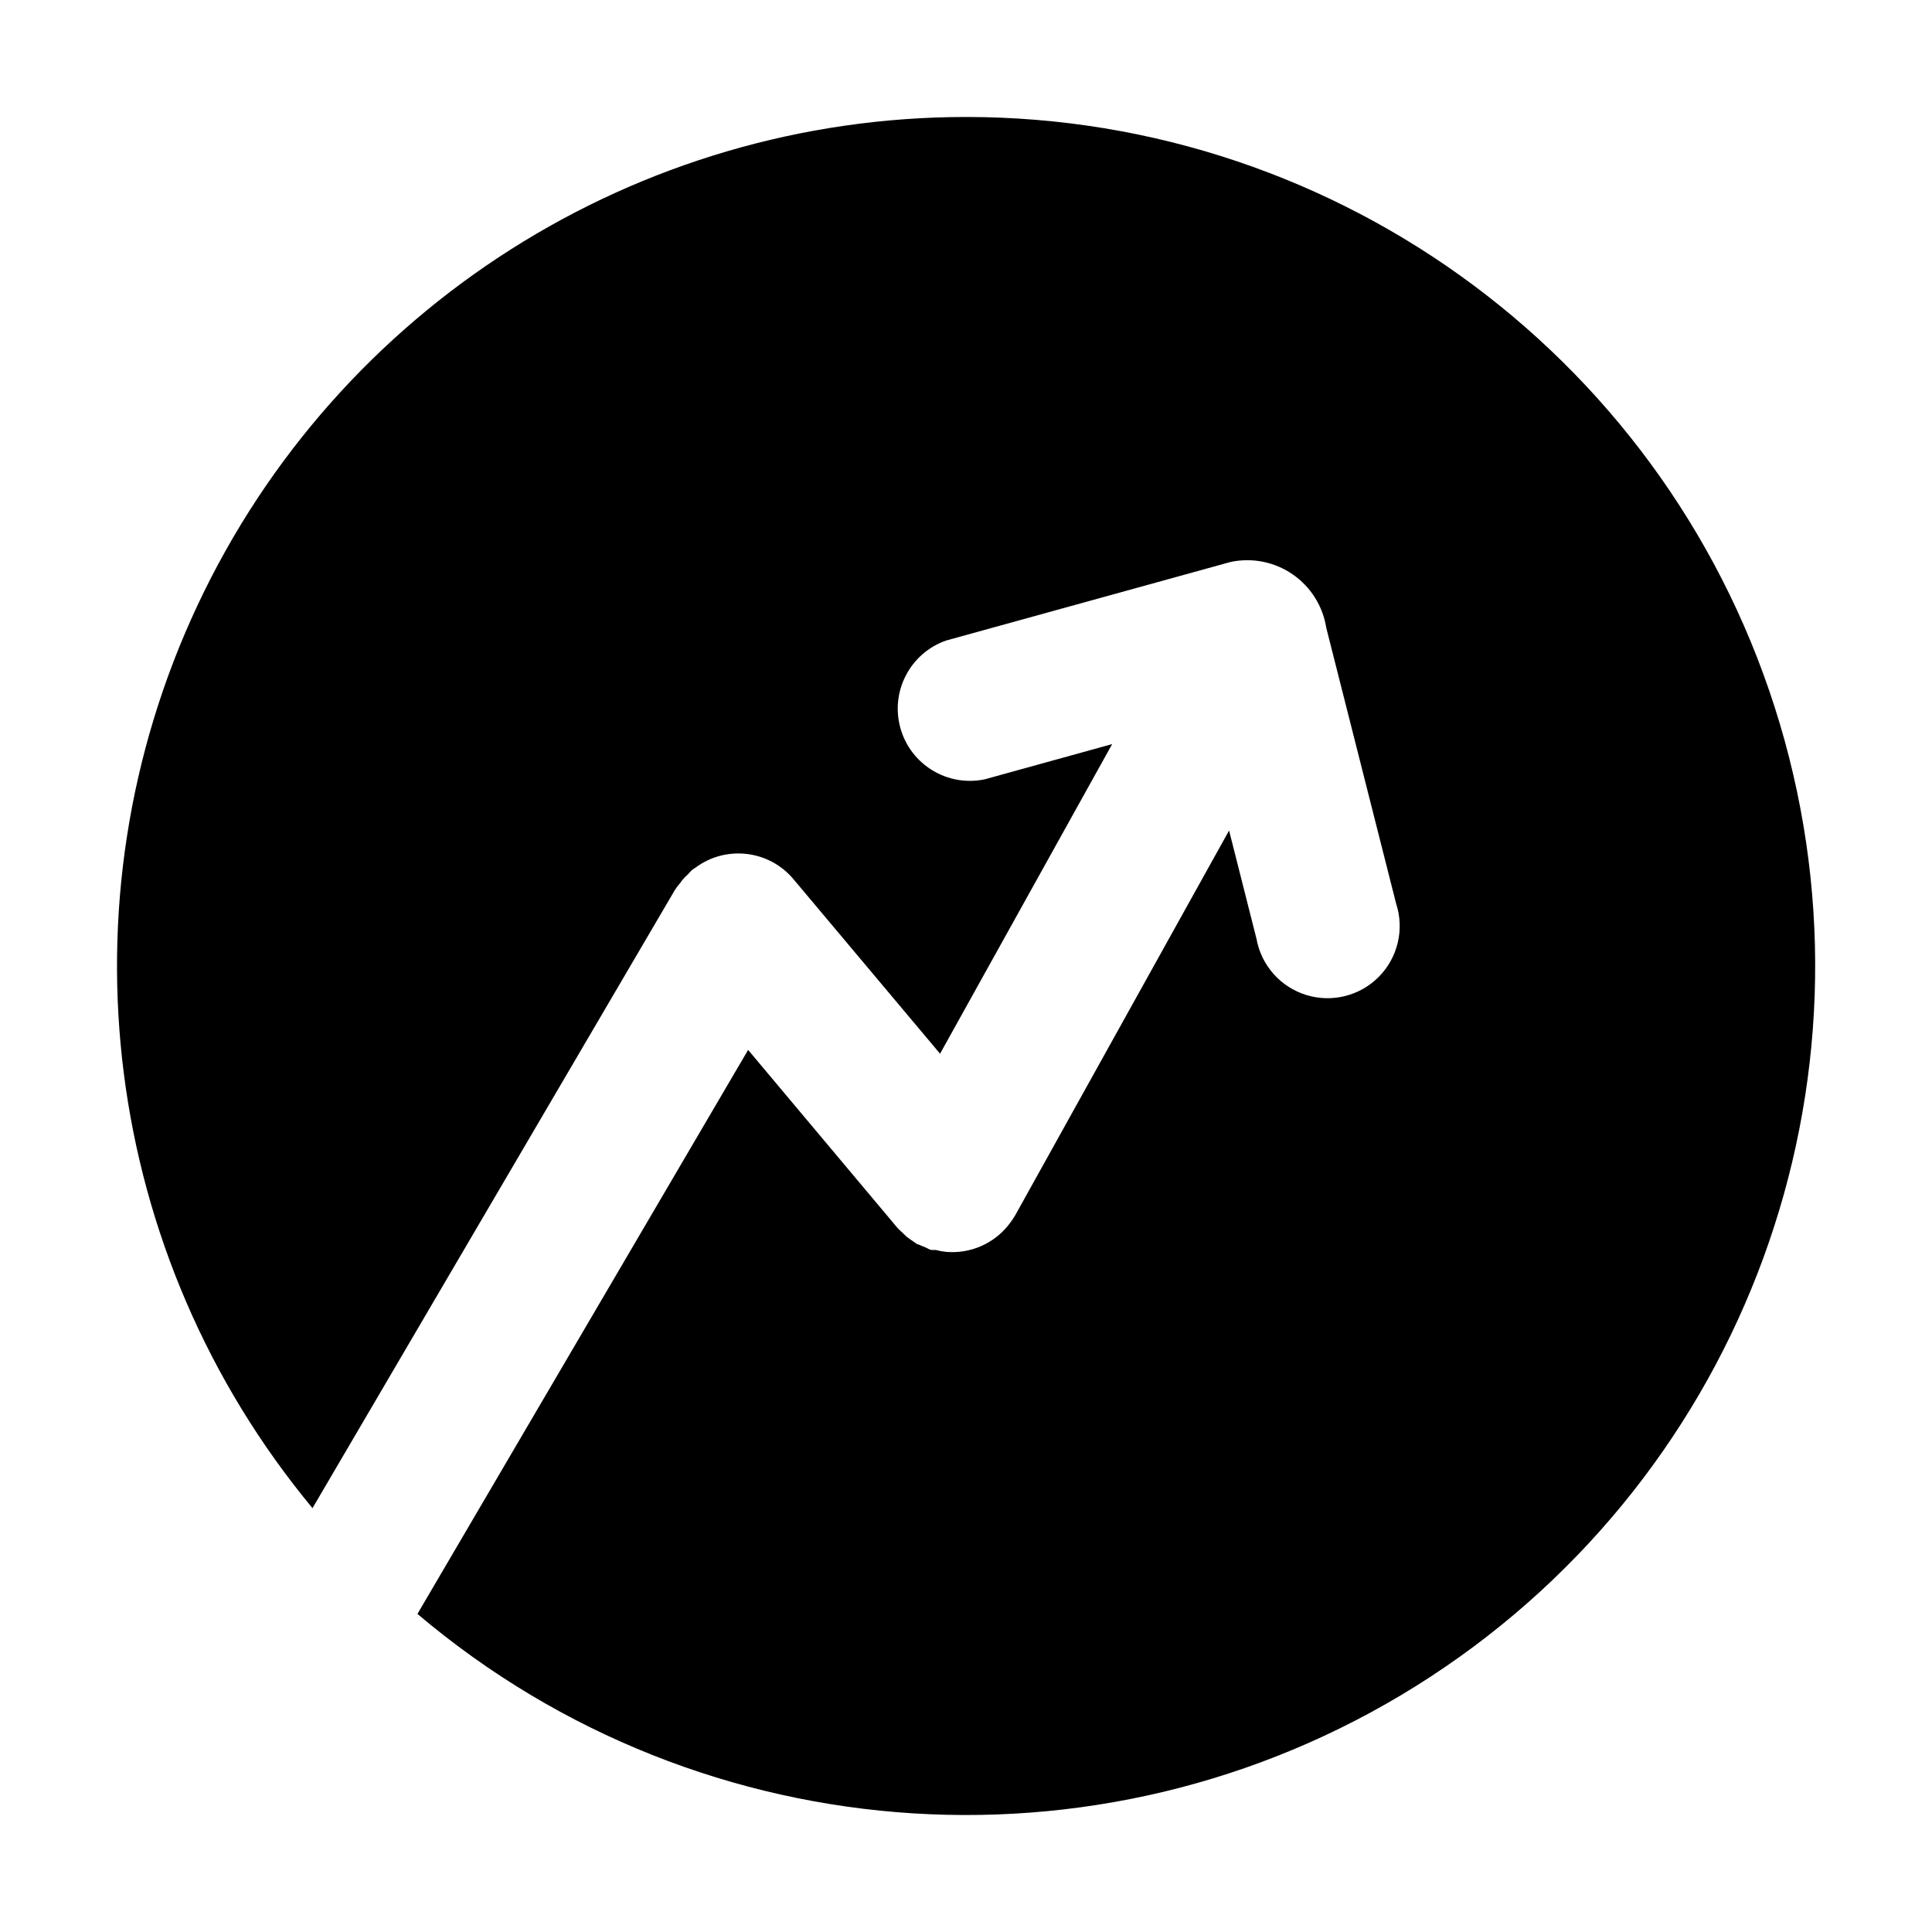
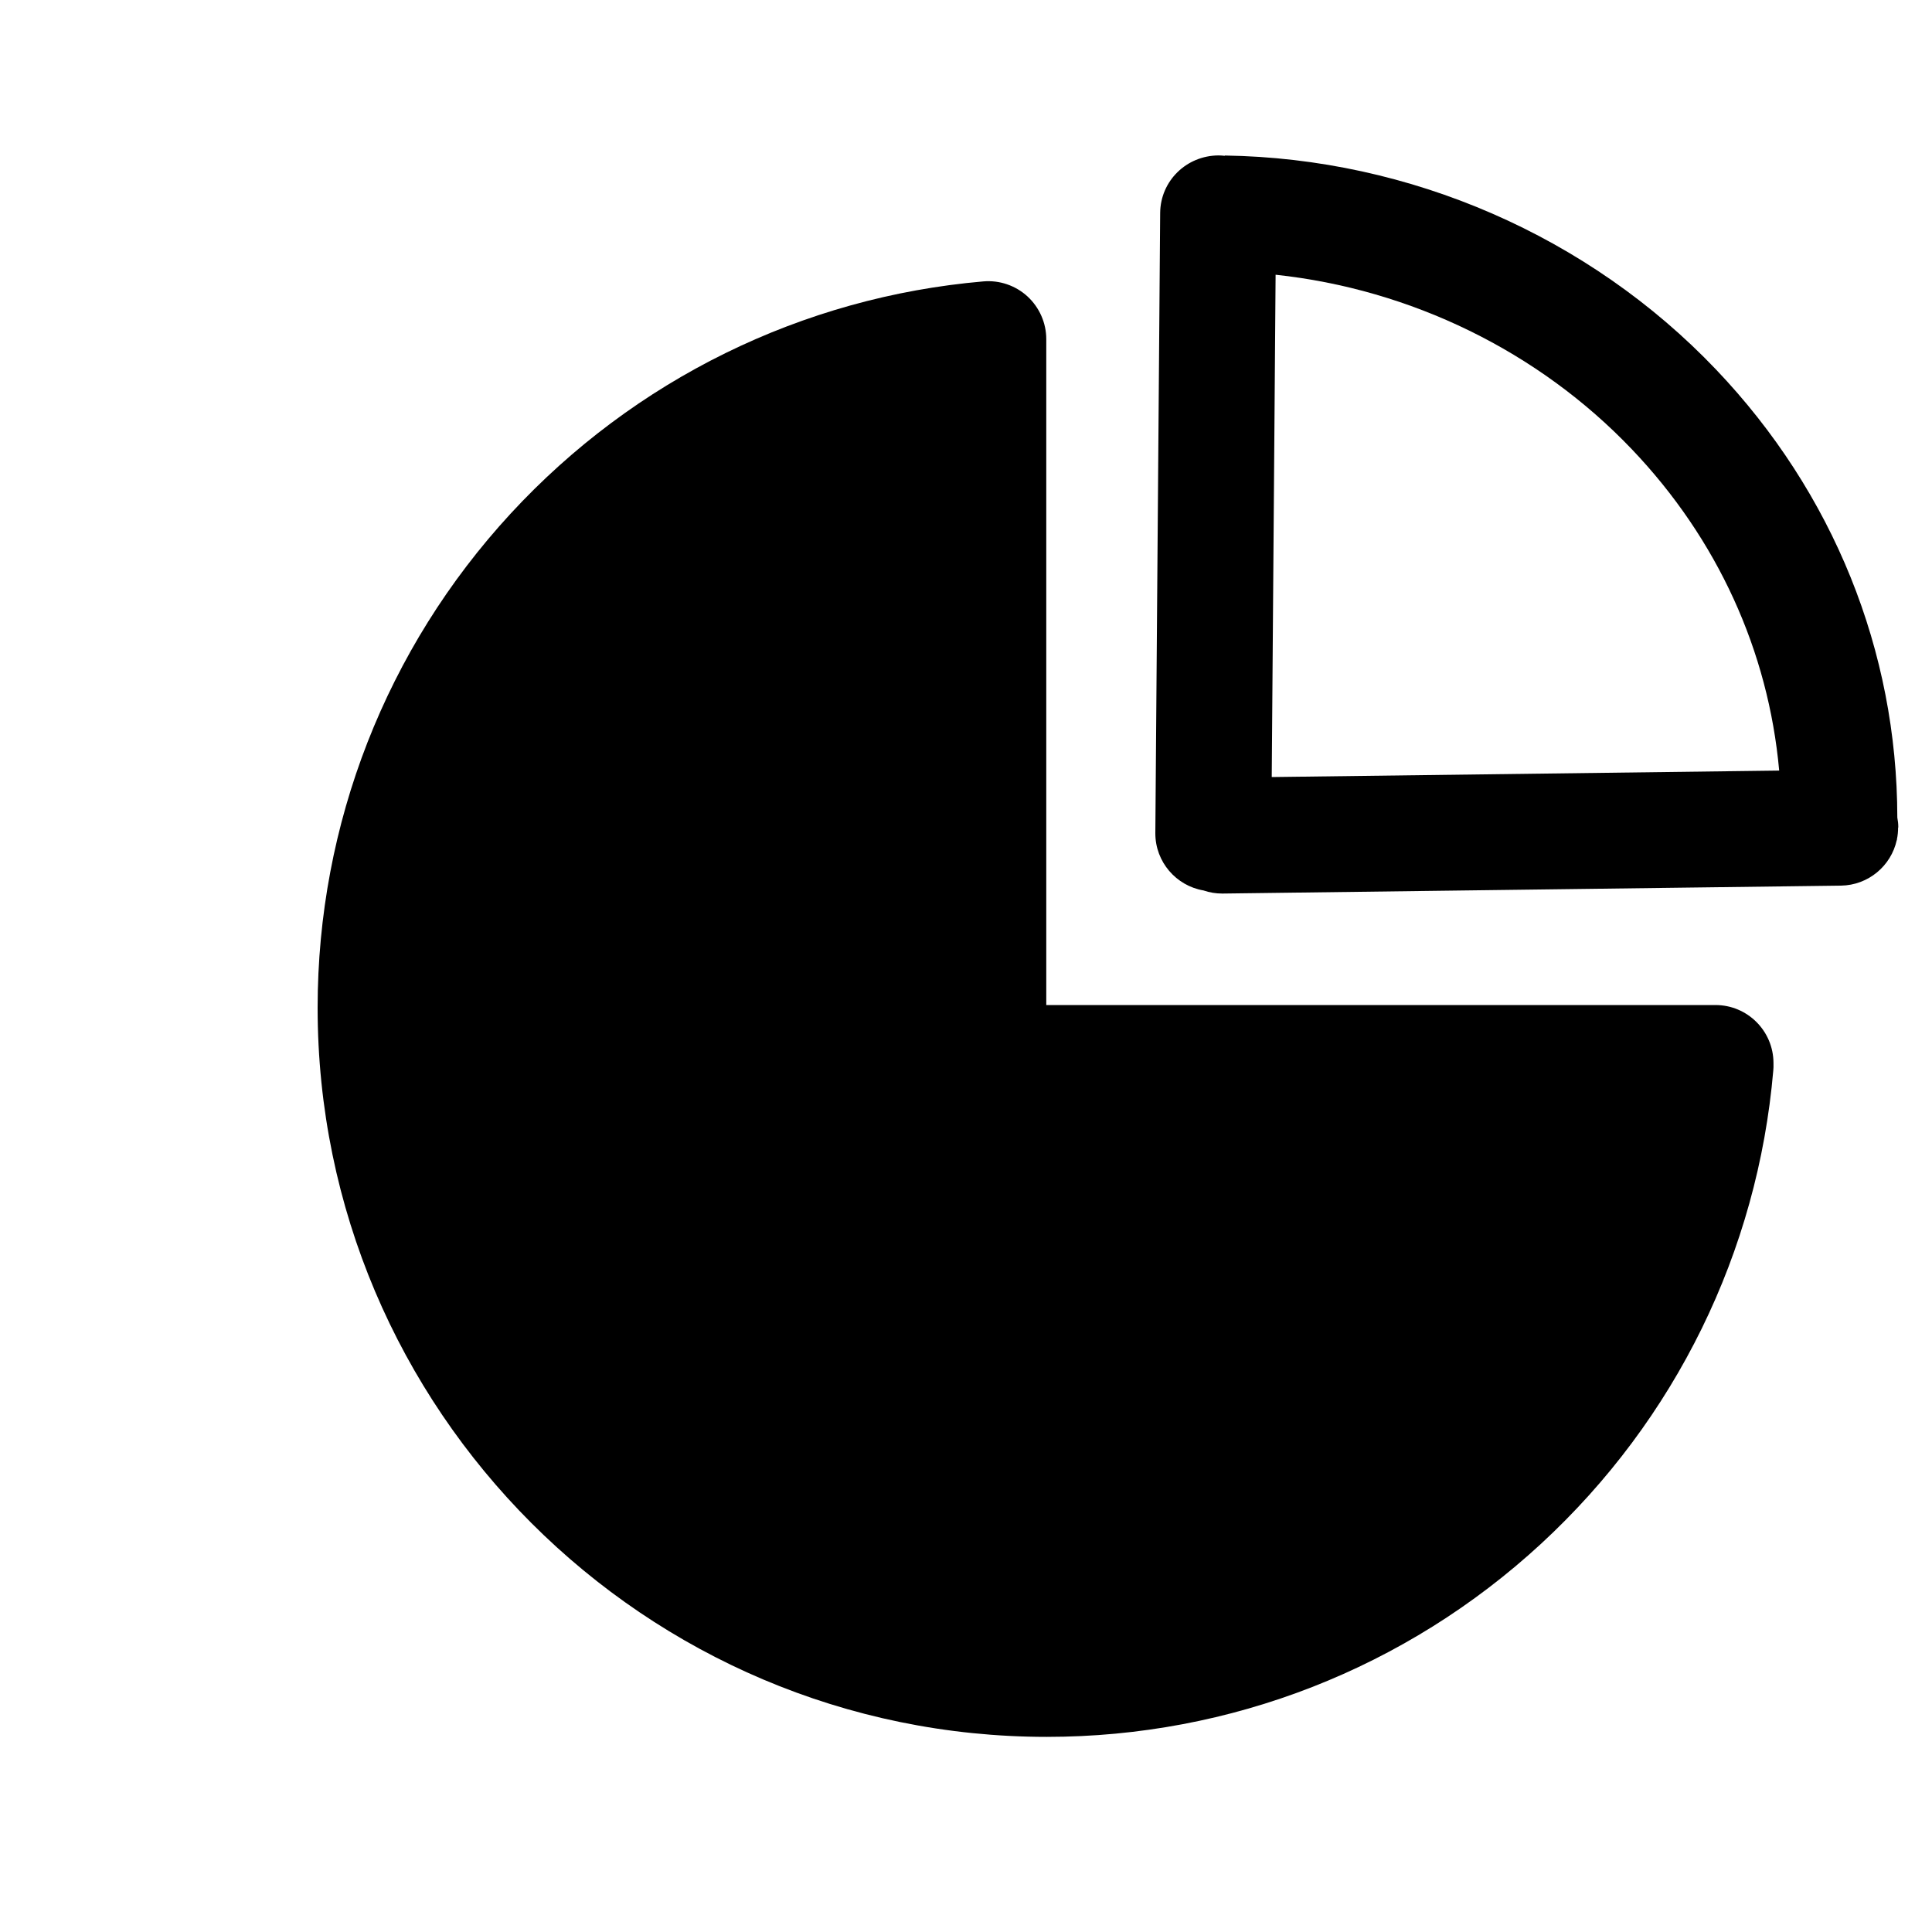
- <svg xmlns="http://www.w3.org/2000/svg" t="1631429922175" class="icon" viewBox="0 0 1024 1024" version="1.1" p-id="11088" width="200" height="200">
+ <svg xmlns="http://www.w3.org/2000/svg" t="1612424160684" class="icon" viewBox="0 0 1024 1024" version="1.1" p-id="4292" width="48" height="48">
  <defs>
    <style type="text/css" />
  </defs>
-   <path d="M512.083 62A450.079 450.079 0 0 0 165.625 799.348l191.982-327.473a31.125 31.125 0 0 1 3.04-4.026l0.866-1.248a26.595 26.595 0 0 1 3.261-3.342 22.025 22.025 0 0 1 1.872-2.013l0.926-0.705 1.087-0.705a38.111 38.111 0 0 1 51.801 6.04l77.791 92.609 91.22-164.099-67.524 18.663a38.252 38.252 0 0 1-20.374-73.584l150.671-41.614a42.399 42.399 0 0 1 50.713 34.93l37.023 146.161a38.252 38.252 0 1 1-74.007 18.663l-14.536-57.418-113.365 203.961a39.983 39.983 0 0 1-3.423 4.973 38.03 38.03 0 0 1-33.218 14.395 33.44 33.44 0 0 1-5.436-1.007h-2.013c-1.248 0-2.335-0.926-3.584-1.409a36.802 36.802 0 0 1-3.664-1.55h-0.463l-2.013-1.409c-1.248-0.866-2.577-1.711-3.805-2.718l-2.255-2.174c-0.866-0.846-1.872-1.631-2.637-2.577l-79.04-94.199L221.251 855.417A449.999 449.999 0 1 0 512.083 62z" p-id="11089" />
+   <path d="M909.21 532.685h-354.662V179.763c0-8.602-3.635-16.794-9.933-22.63a30.771 30.771 0 0 0-23.398-7.987c-96 8.294-184.986 52.019-250.573 123.085-65.946 71.526-102.298 164.557-102.298 261.888 0 213.094 173.363 386.458 386.458 386.458 97.434 0 190.464-36.352 262.042-102.4 71.117-65.638 114.79-154.726 123.034-250.829 0.102-1.126 0.154-2.253 0.102-3.379v-0.614a30.776 30.776 0 0 0-30.771-30.669z" p-id="4293" />
+   <path d="M1006.131 438.374c0-1.741-0.205-3.43-0.512-5.069-0.102-88.269-33.894-172.186-96.102-237.466-67.277-70.605-162.202-111.974-260.352-113.408v0.154c-1.075-0.102-2.15-0.205-3.277-0.205-17.05 0.051-30.822 13.517-30.976 30.464l-2.56 328.602v0.256c0 15.155 11.059 27.802 25.549 30.259 3.123 1.075 6.4 1.638 9.882 1.638h0.41l327.526-4.198c14.541-0.205 26.624-10.496 29.594-24.115h0.102v-0.461c0.41-1.997 0.614-4.045 0.614-6.144 0.102-0.051 0.102-0.205 0.102-0.307z m-63.13-29.952l-268.954 3.43 2.048-266.24c71.629 7.68 139.315 40.55 188.877 92.57 45.363 47.565 72.346 107.008 78.029 170.24z" p-id="4294" />
</svg>
